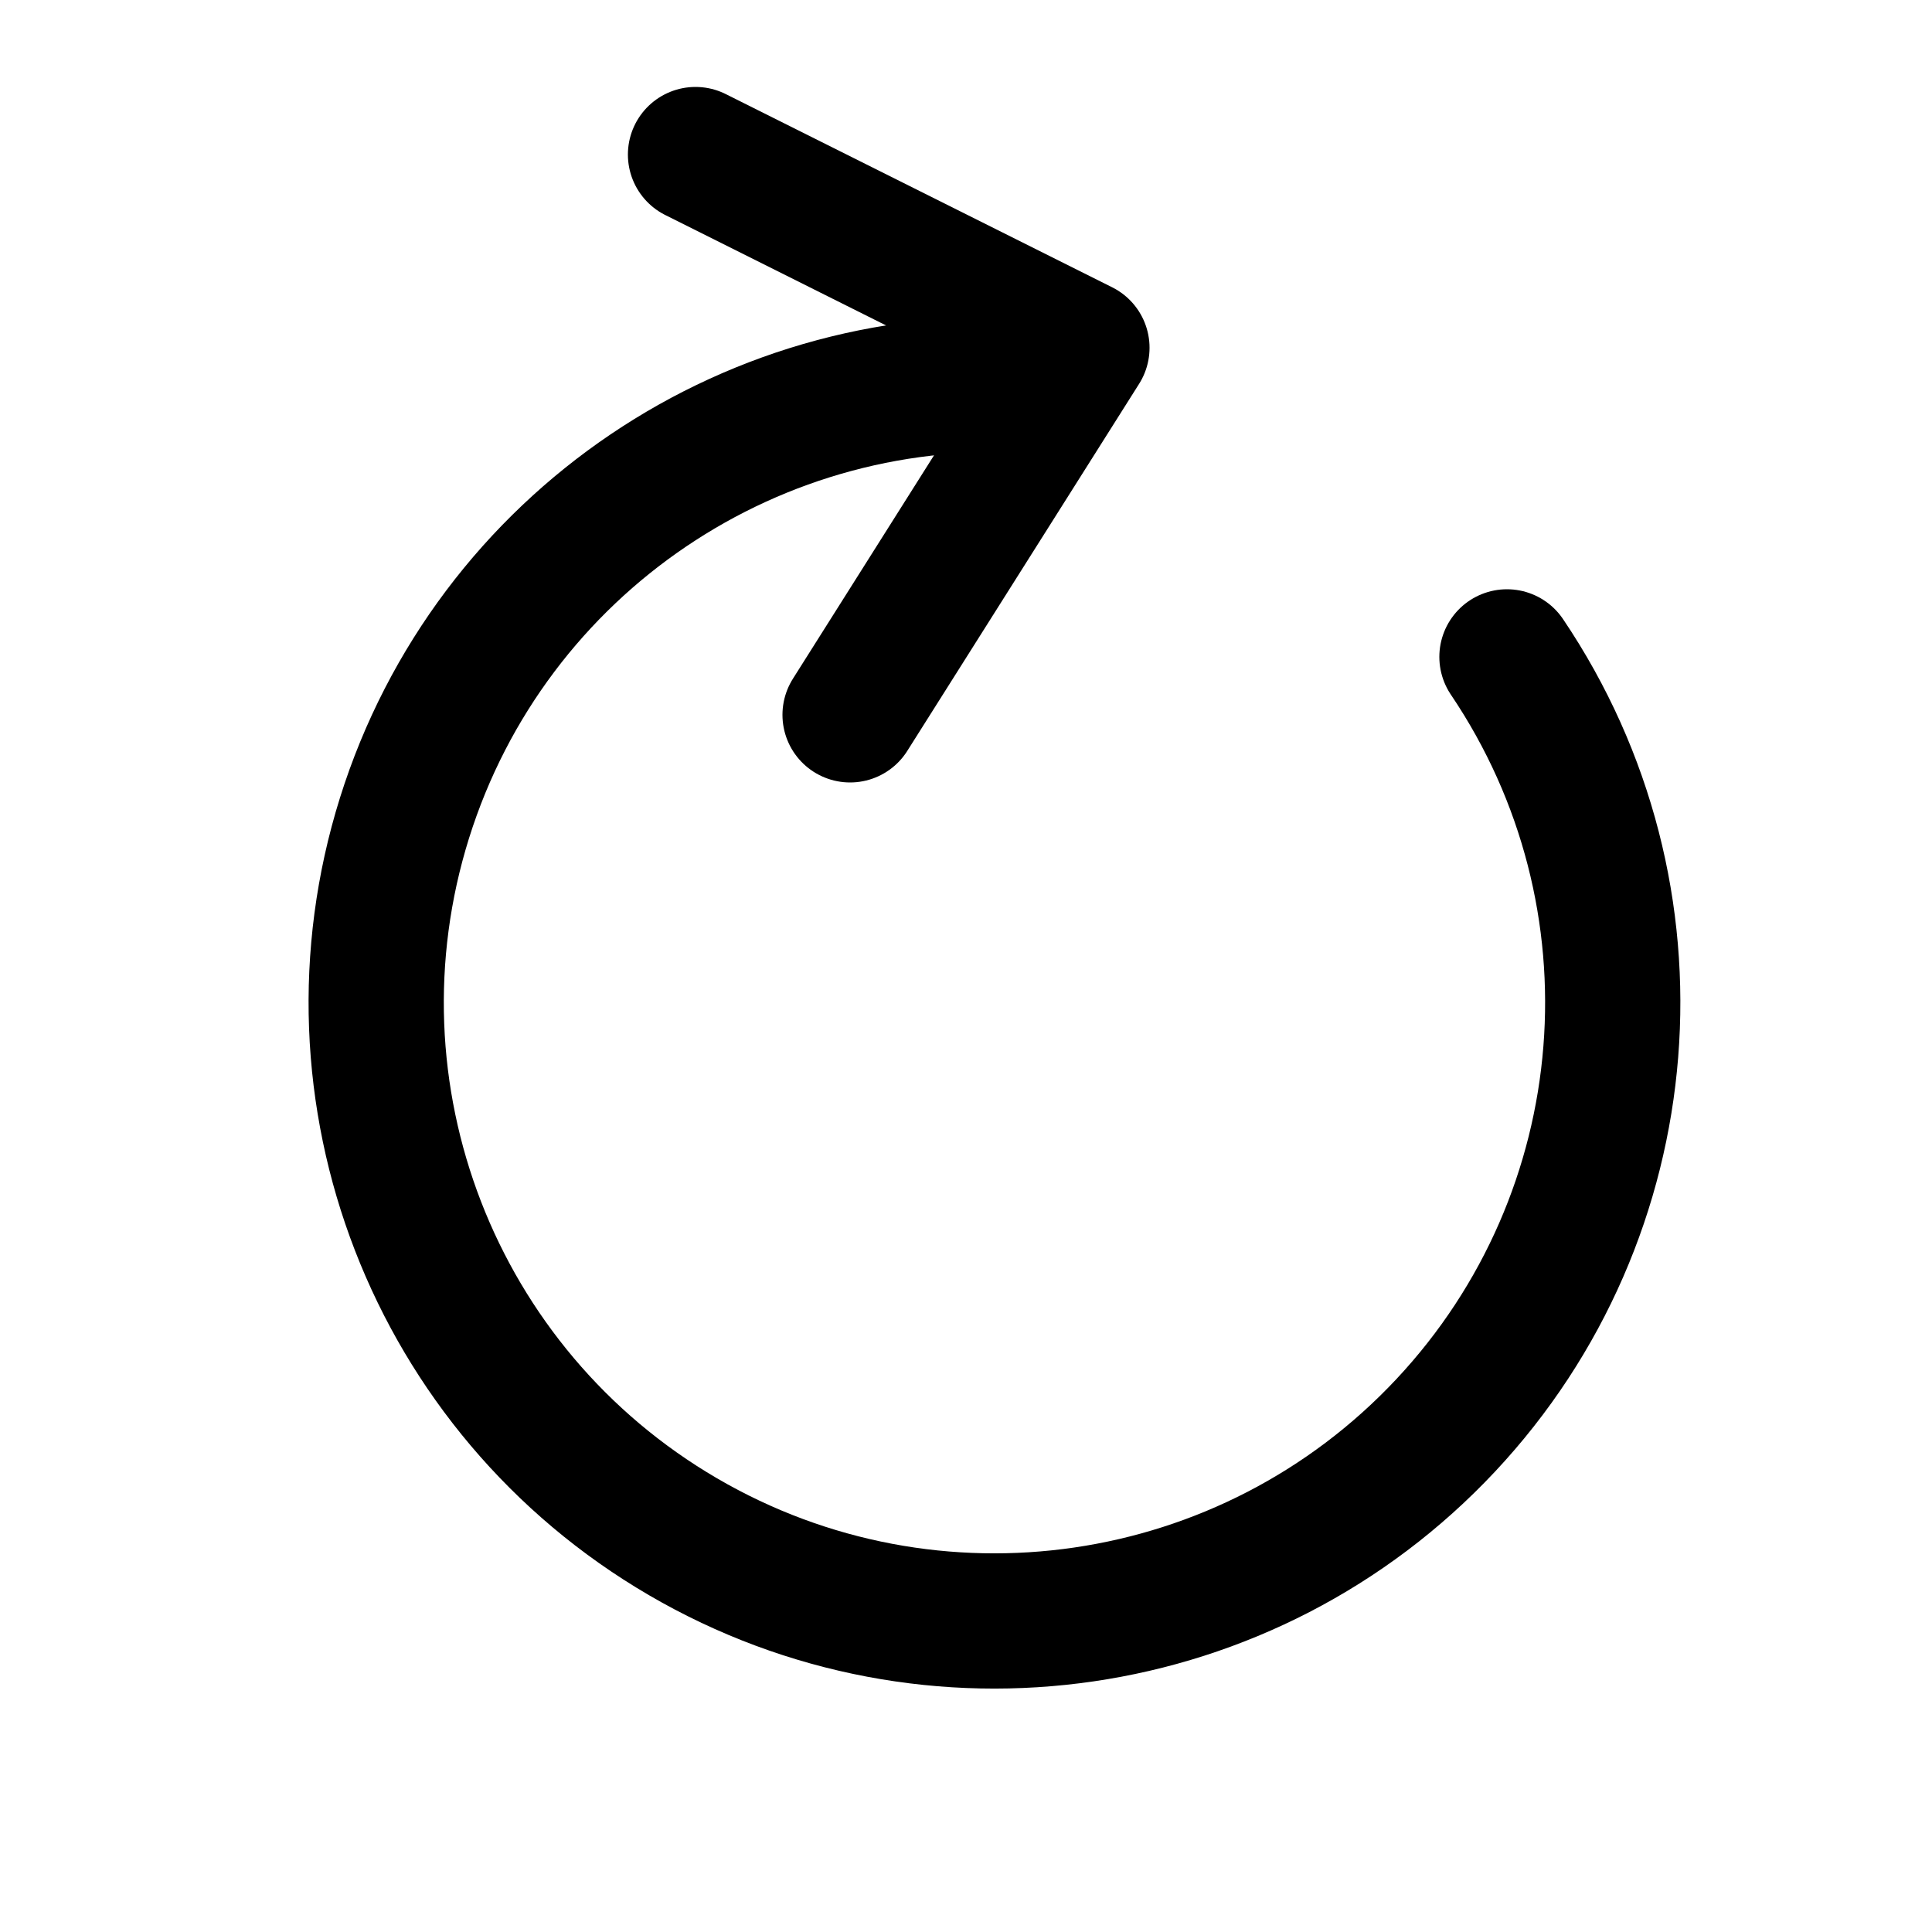
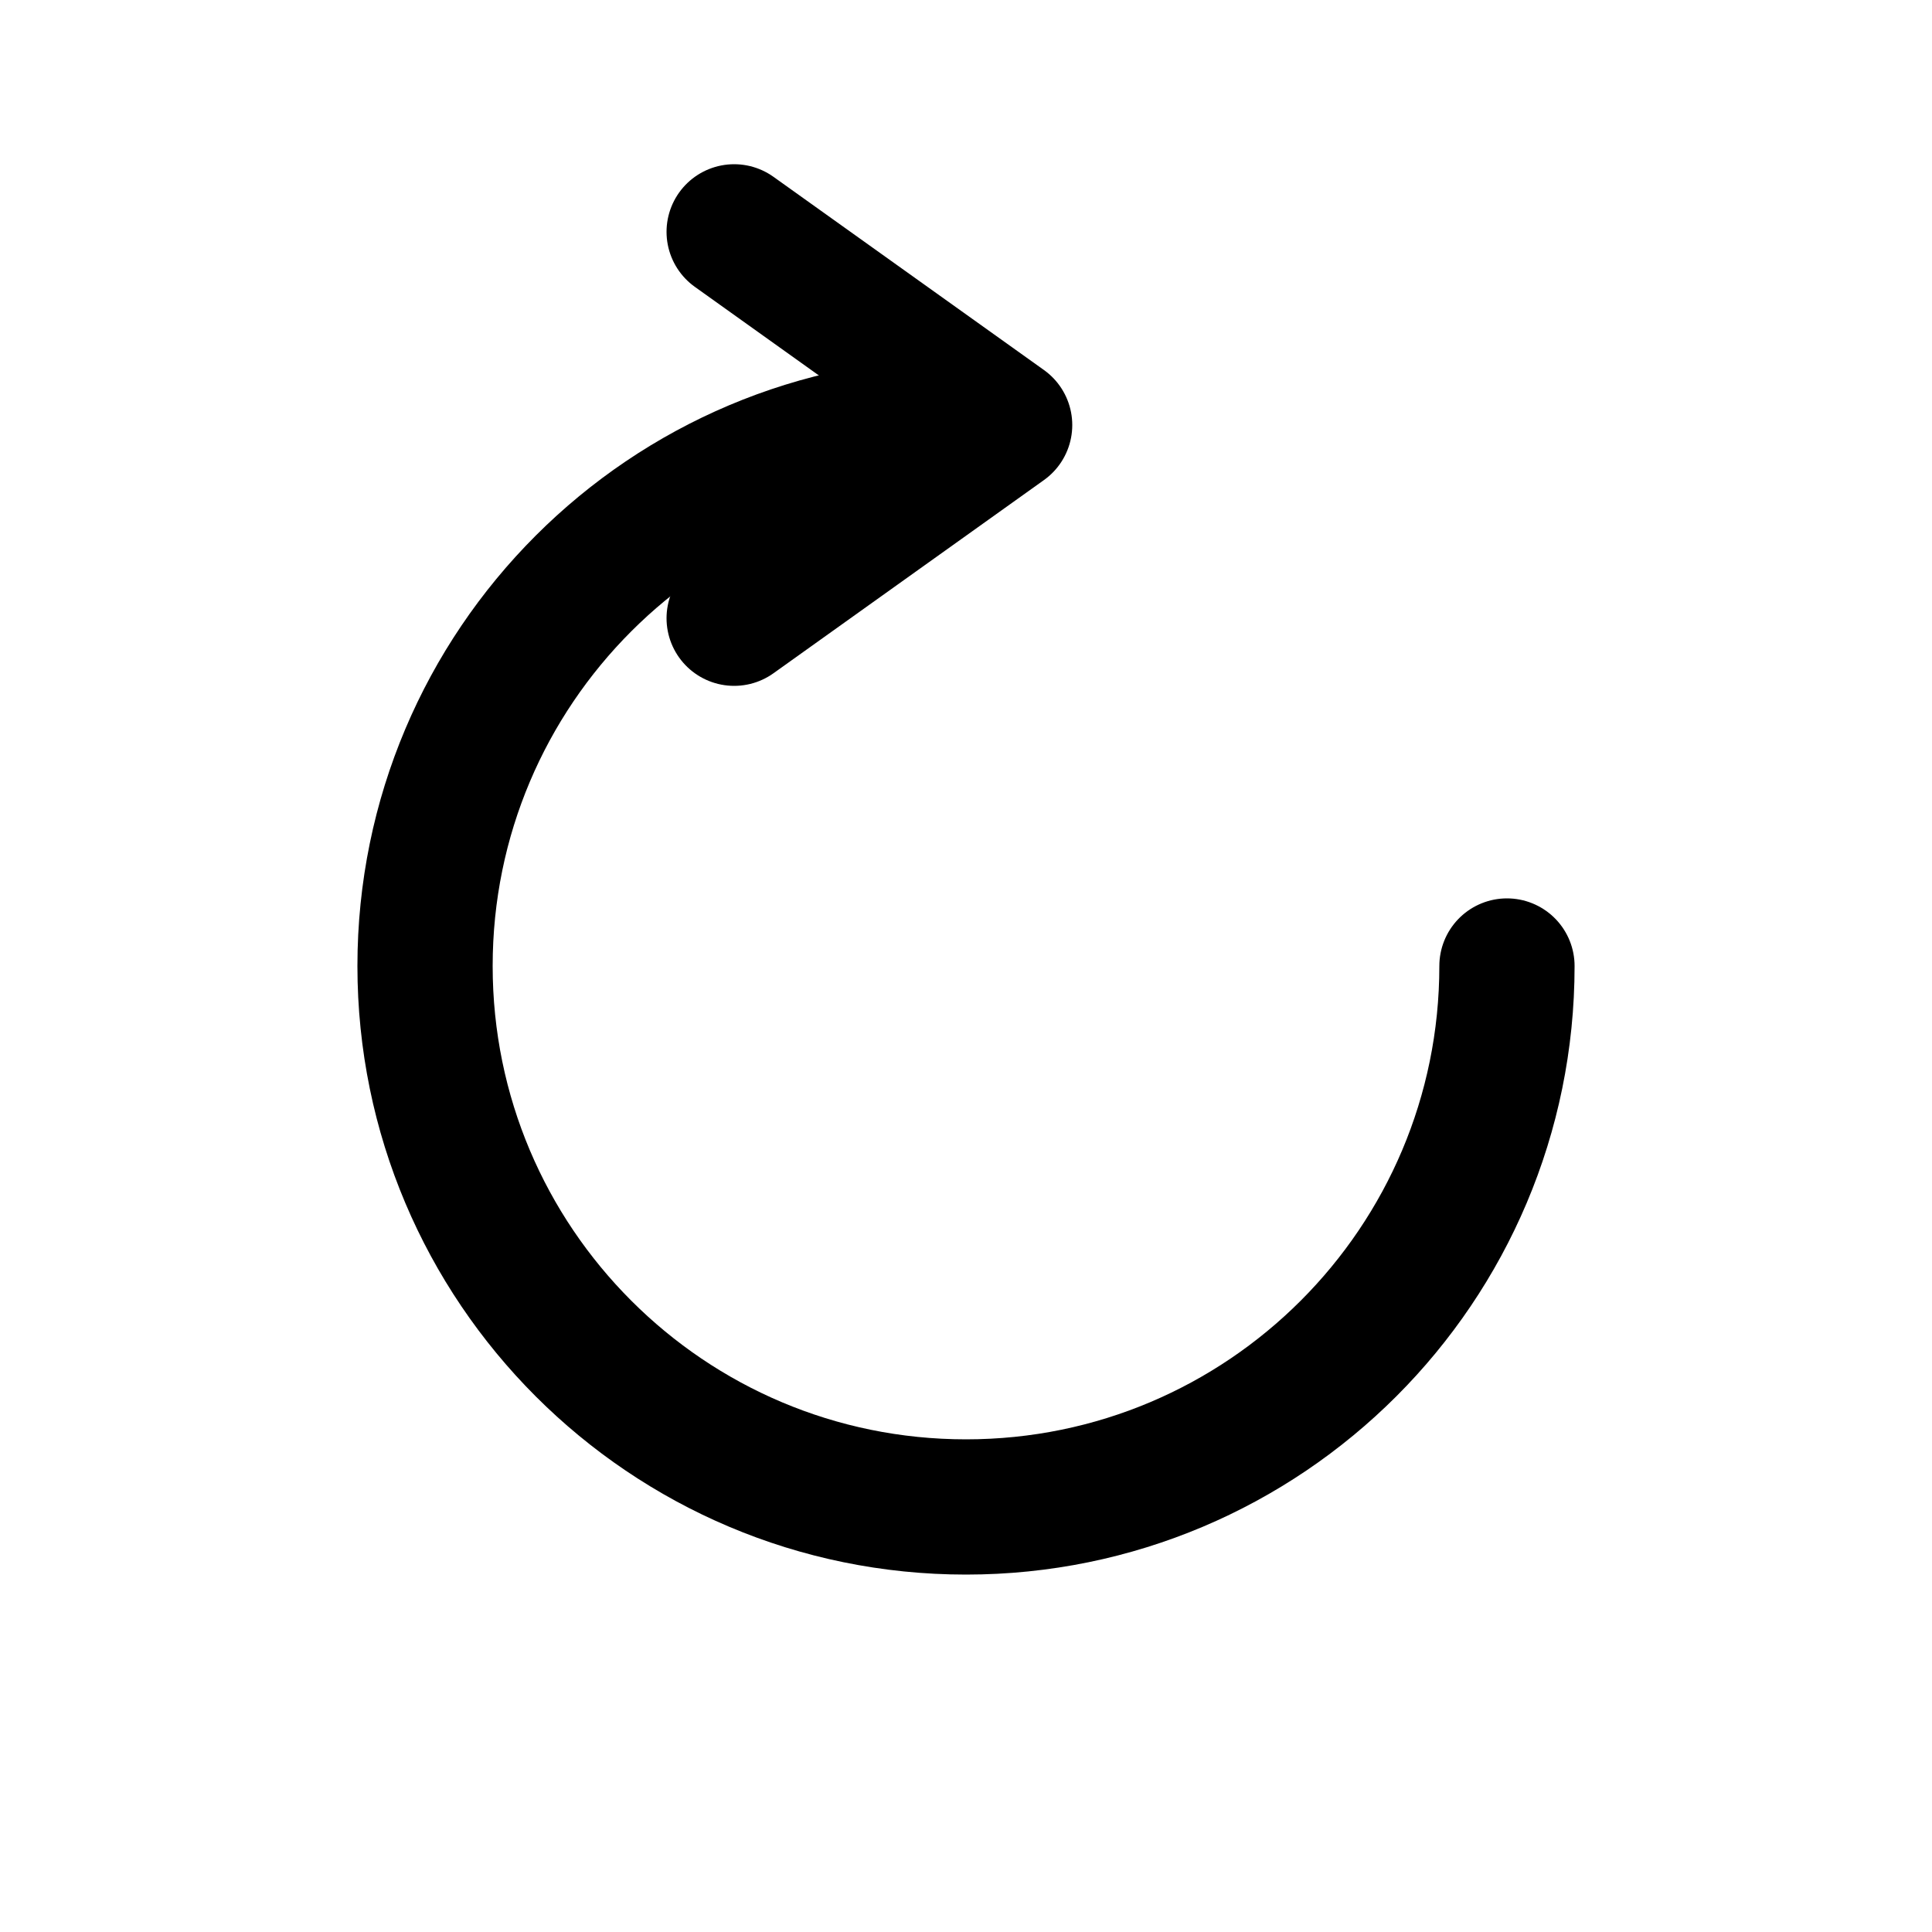
<svg xmlns="http://www.w3.org/2000/svg" width="100pt" height="100pt" viewBox="0 0 100 100">
-   <path fill="none" stroke="#000000" stroke-width="7" stroke-linecap="round" stroke-linejoin="round" d="M78 34a32 32 0 1 1-24-14" />
-   <path fill="none" stroke="#000000" stroke-width="7" stroke-linecap="round" stroke-linejoin="round" d="M36 8l20 10-12 19" />
+   <path fill="none" stroke="#000000" stroke-width="7" stroke-linecap="round" stroke-linejoin="round" d="M78 50a28 28 0 1 1-28-28" />
+   <path fill="none" stroke="#000000" stroke-width="7" stroke-linecap="round" stroke-linejoin="round" d="M38 12L52 22L38 32" />
</svg>
